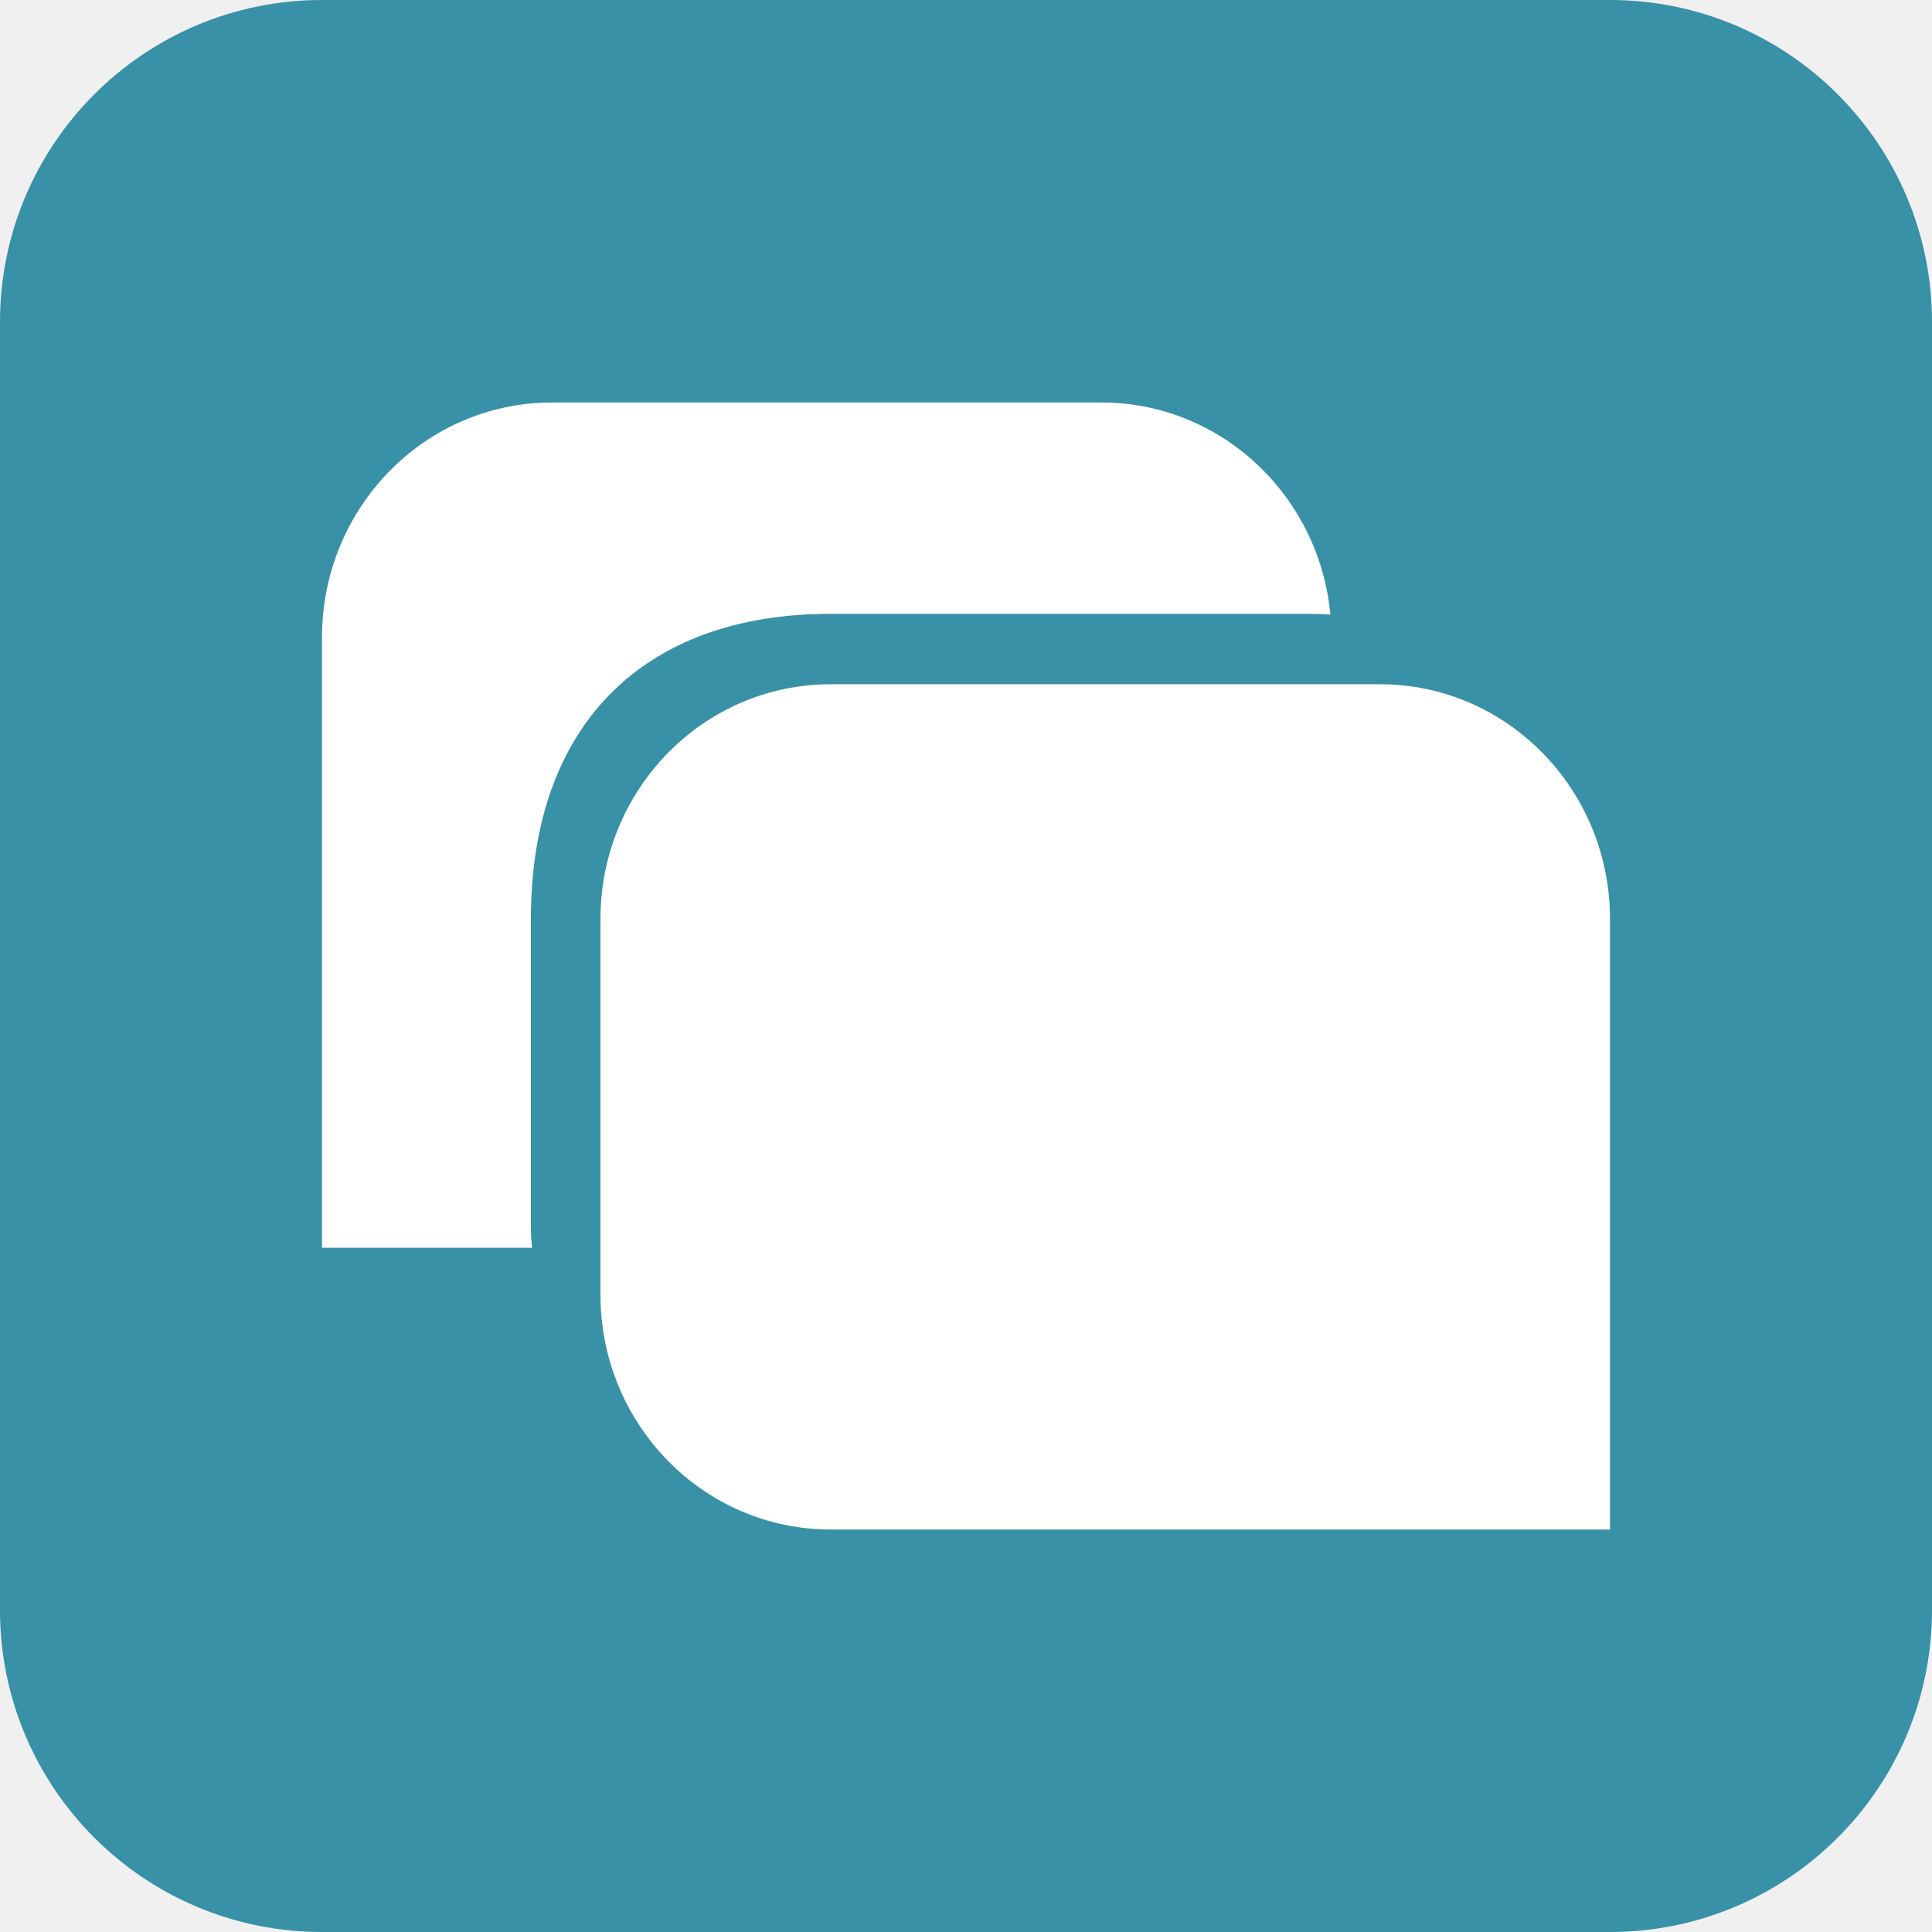
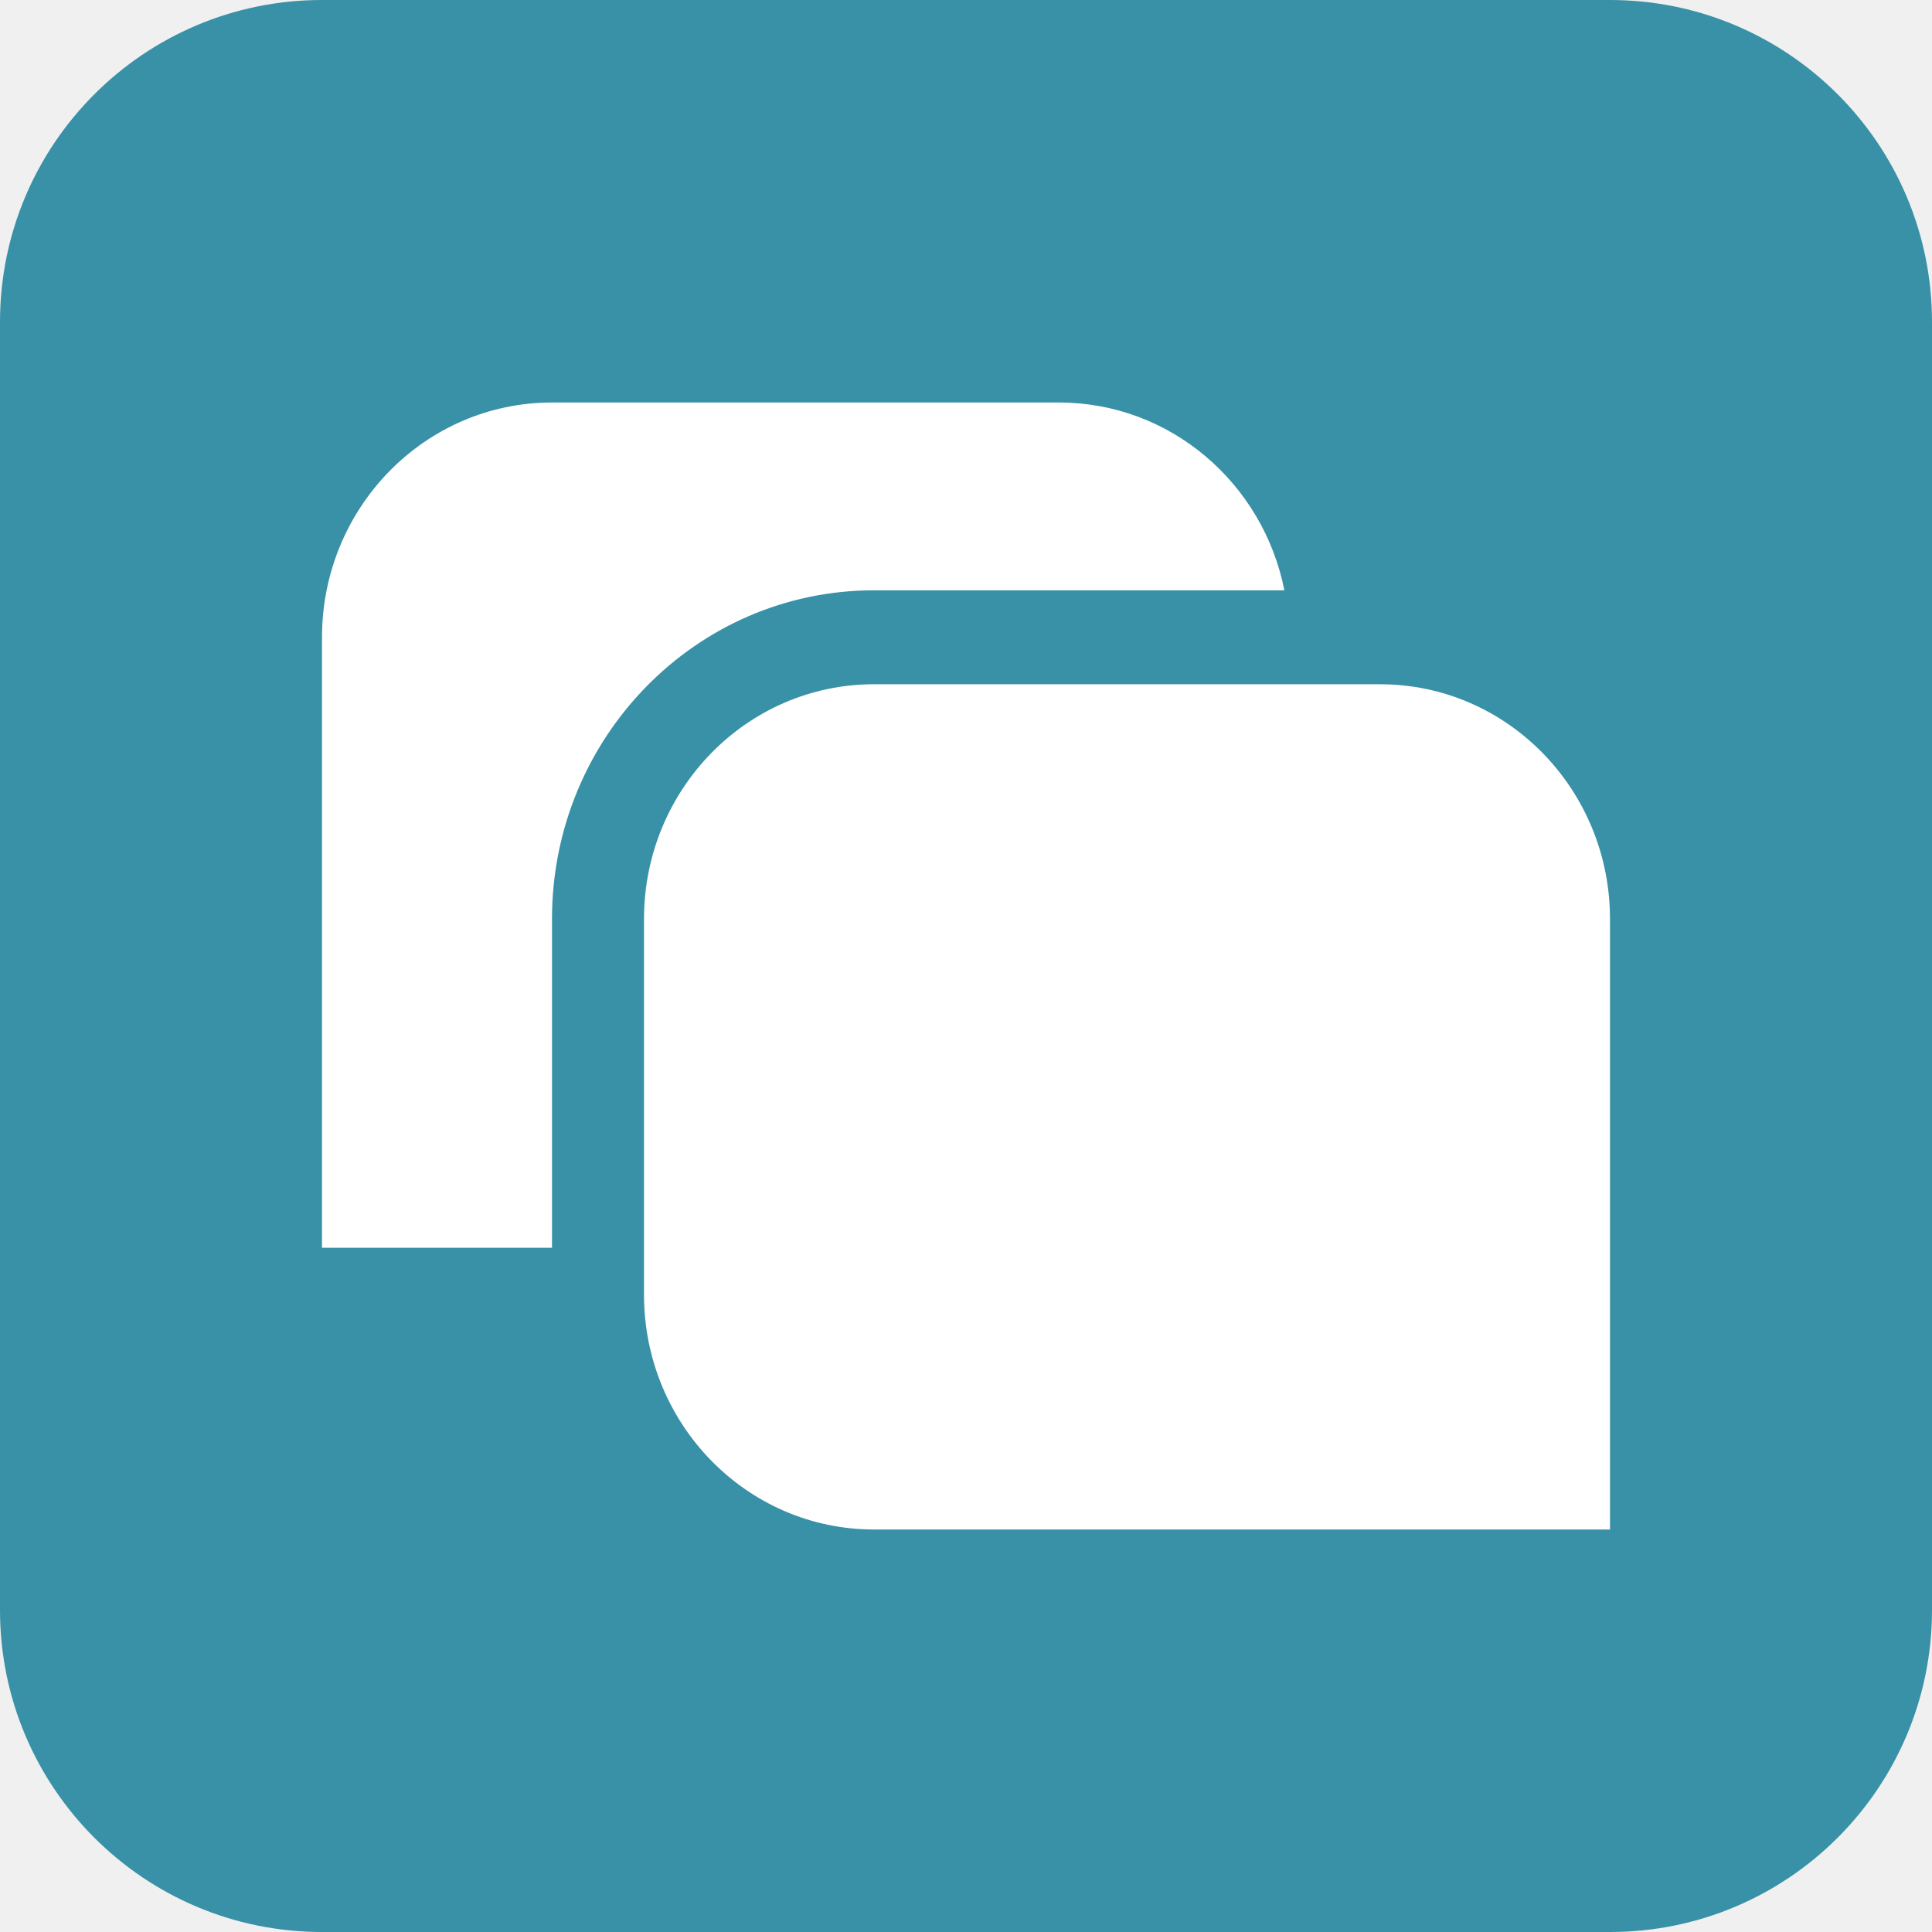
<svg xmlns="http://www.w3.org/2000/svg" width="24" height="24" viewBox="0 0 24 24" fill="none">
  <g clip-path="url(#clip0_196_34)">
    <rect width="24" height="24" rx="4" fill="#3891A6" />
-     <path fill-rule="evenodd" clip-rule="evenodd" d="M6.595 15.208C6.595 15.307 6.599 15.404 6.609 15.5H4V7.917C4 6.306 5.279 5 6.857 5H13.683C15.169 5 16.389 6.157 16.527 7.636C16.445 7.629 16.362 7.625 16.278 7.625H10.317C8 7.625 6.595 9 6.595 11.417L6.595 15.208ZM10.317 8.5C8.739 8.5 7.459 9.806 7.459 11.417V16.083C7.459 17.694 8.739 19 10.317 19H20V11.417C20 9.806 18.721 8.5 17.143 8.5H10.317Z" fill="white" />
+     <path fill-rule="evenodd" clip-rule="evenodd" d="M15.955 7.333C15.691 6.002 14.538 5 13.155 5H6.857C5.279 5 4 6.306 4 7.917V15.5H6.857V11.417C6.857 9.162 8.648 7.333 10.857 7.333H15.955Z" fill="white" />
+     <path d="M8 11.417C8 9.806 9.279 8.5 10.857 8.5H17.143C18.721 8.5 20 9.806 20 11.417V19H10.857C9.279 19 8 17.694 8 16.083V11.417Z" fill="white" />
  </g>
  <defs>
    <clipPath id="clip0_196_34">
      <rect width="24" height="24" fill="white" />
    </clipPath>
  </defs>
</svg>
